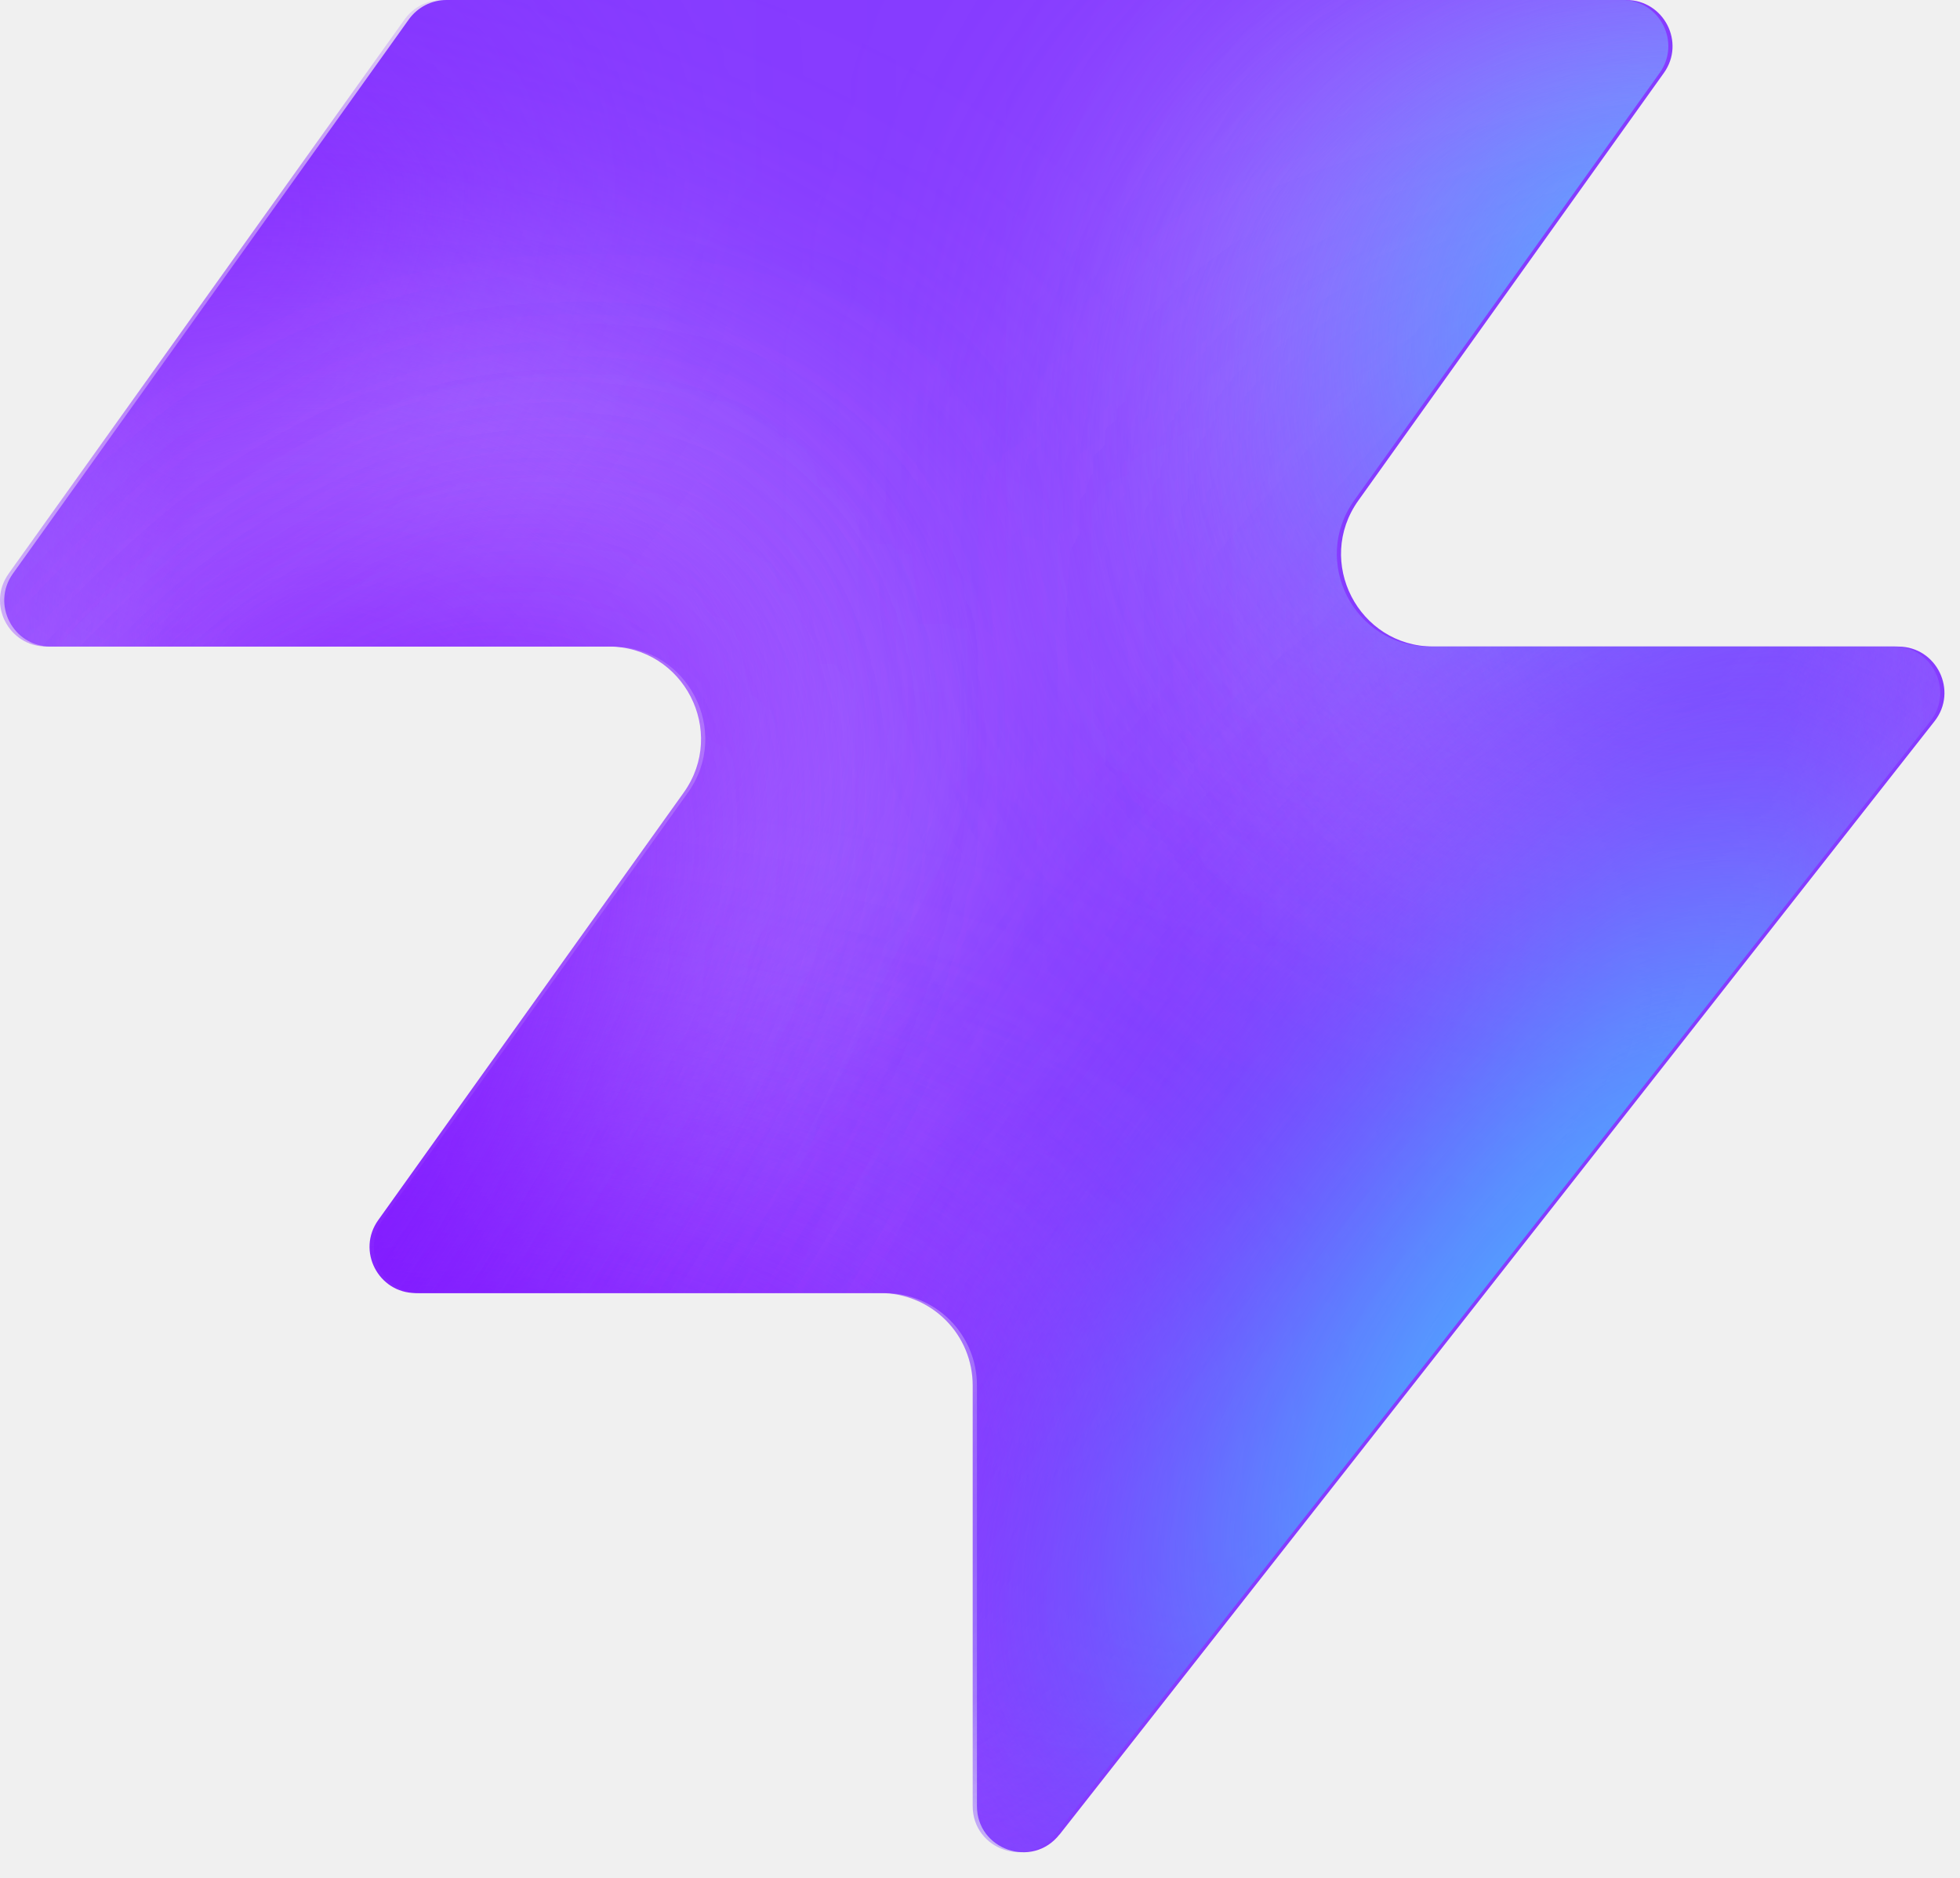
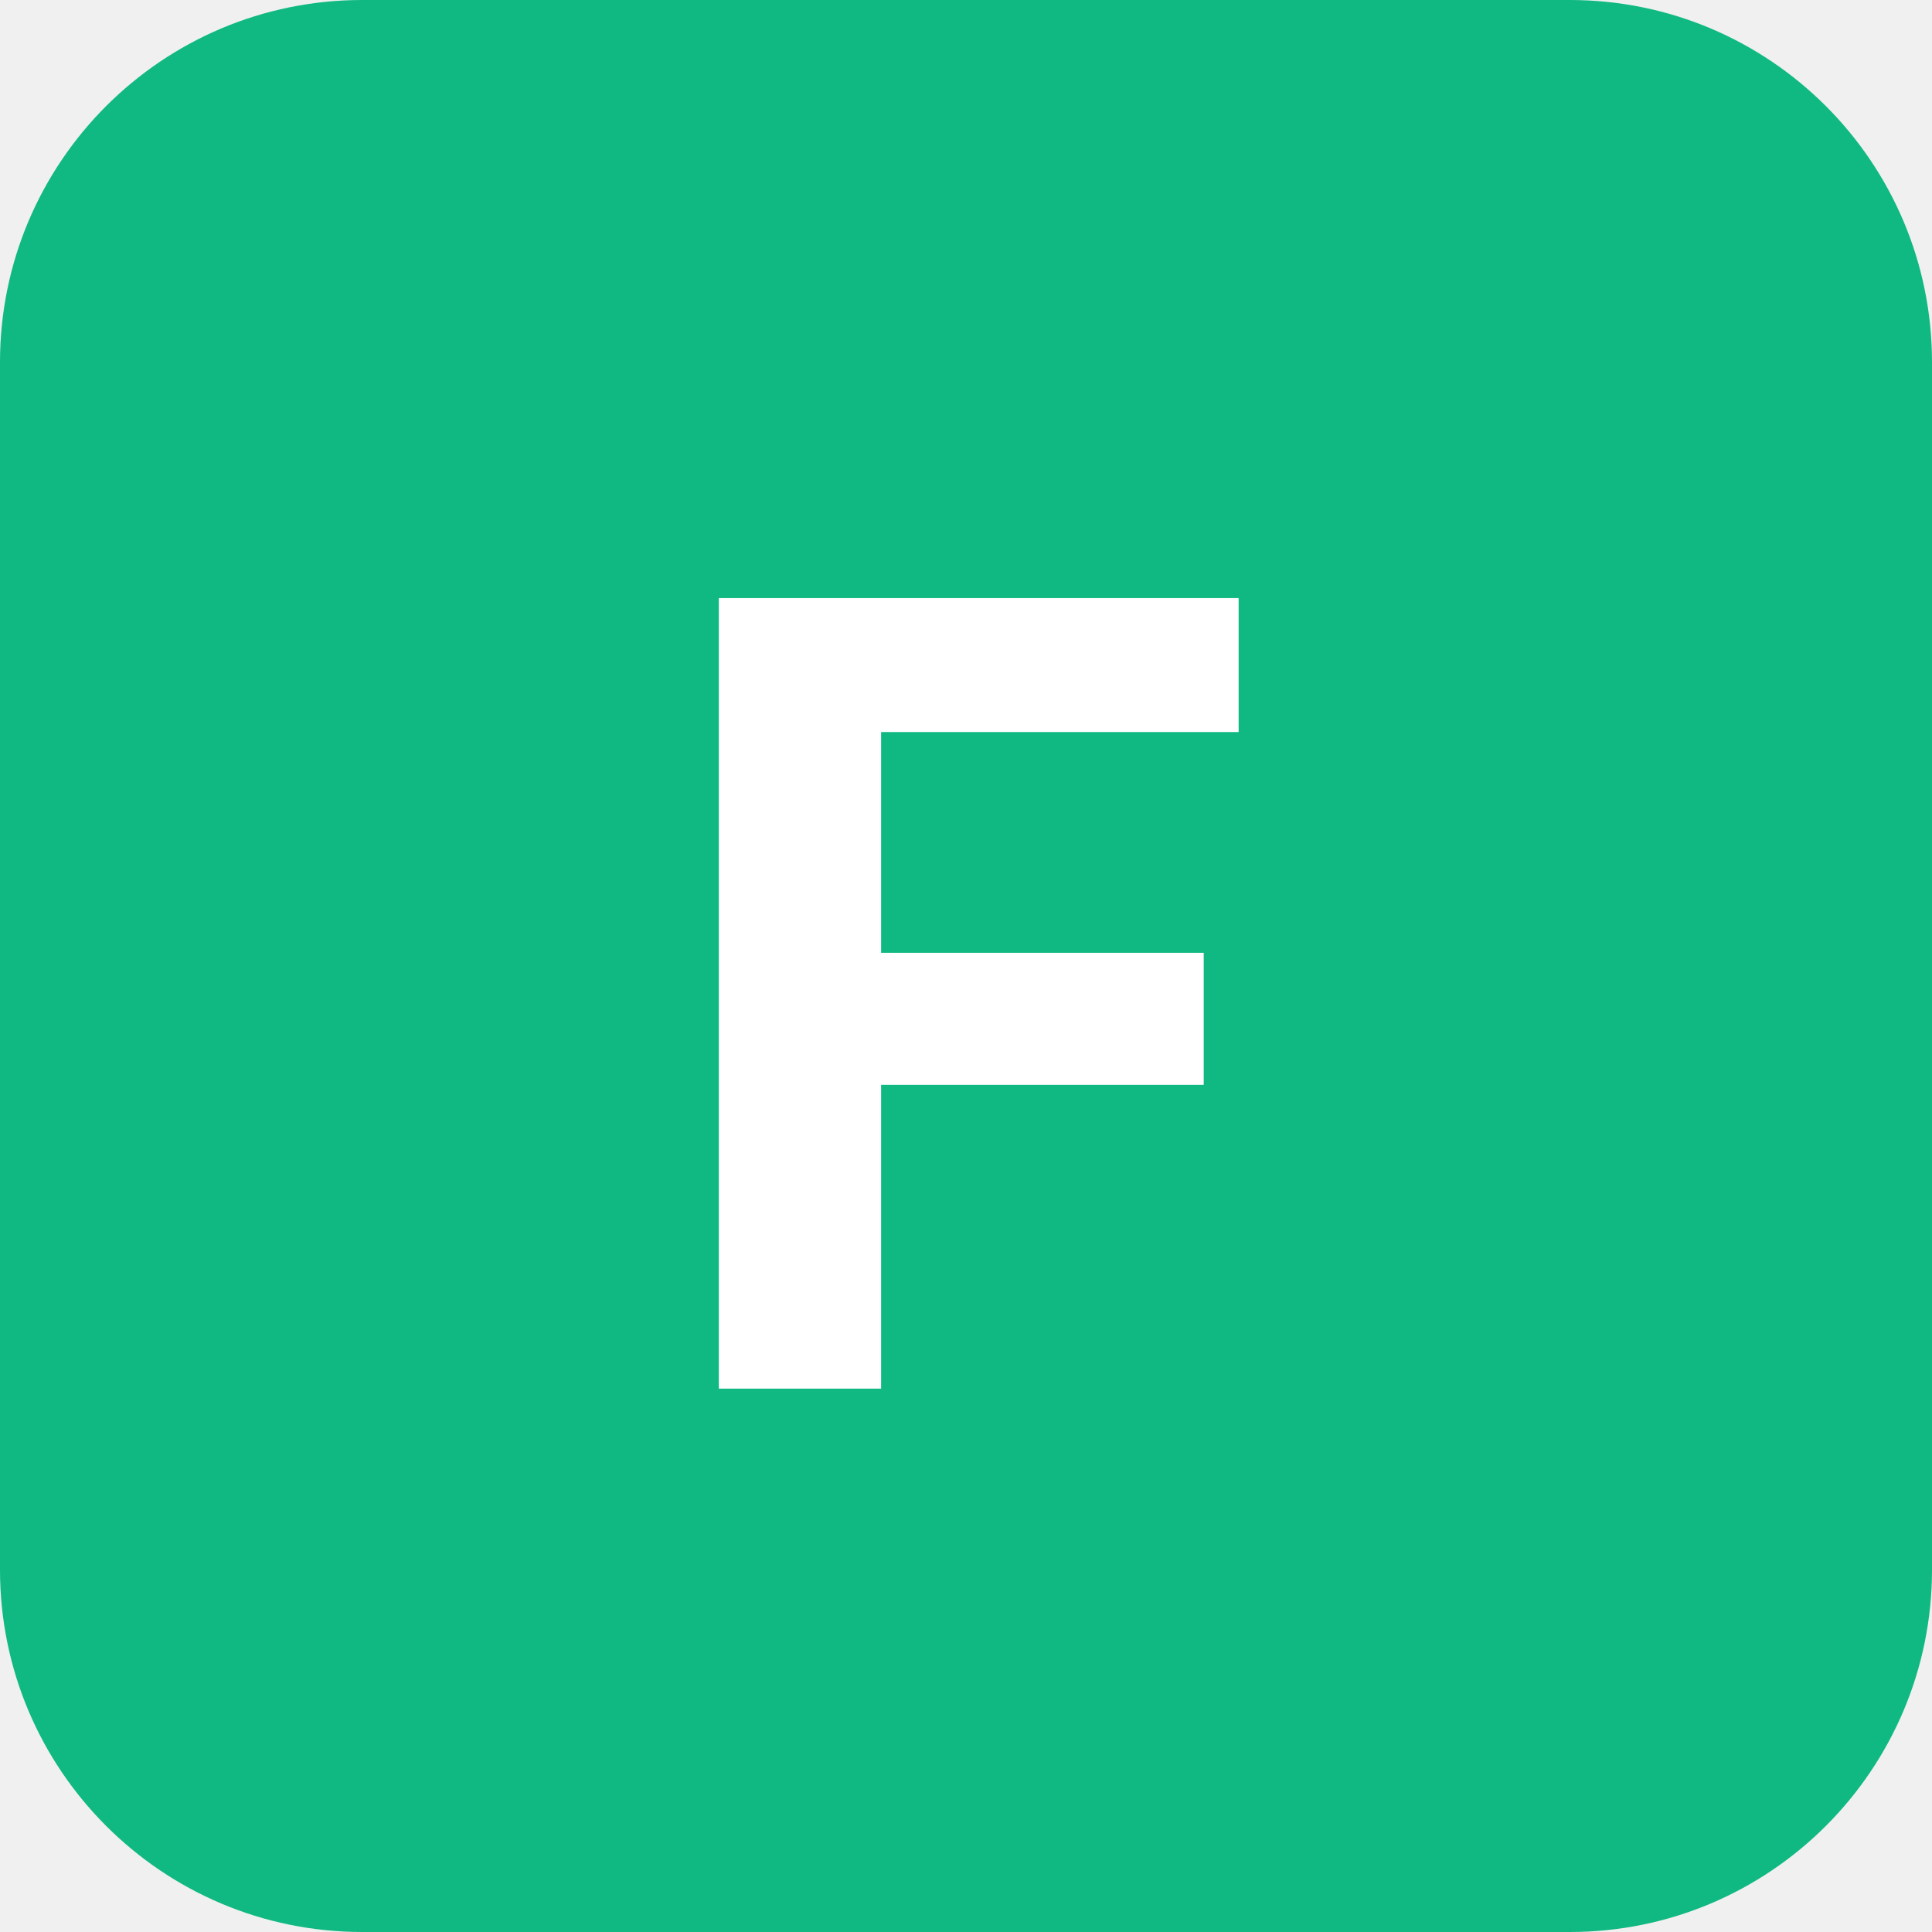
- <svg xmlns="http://www.w3.org/2000/svg" width="48" height="46" fill="none" viewBox="0 0 48 46">
-   <path fill="#863bff" d="M25.946 44.938c-.664.845-2.021.375-2.021-.698V33.937a2.26 2.26 0 0 0-2.262-2.262H10.287c-.92 0-1.456-1.04-.92-1.788l7.48-10.471c1.07-1.497 0-3.578-1.842-3.578H1.237c-.92 0-1.456-1.04-.92-1.788L10.013.474c.214-.297.556-.474.92-.474h28.894c.92 0 1.456 1.04.92 1.788l-7.48 10.471c-1.07 1.498 0 3.579 1.842 3.579h11.377c.943 0 1.473 1.088.89 1.83L25.947 44.94z" style="fill:#863bff;fill:color(display-p3 .525 .23 1);fill-opacity:1" />
-   <mask id="a" width="48" height="46" x="0" y="0" maskUnits="userSpaceOnUse" style="mask-type:alpha">
-     <path fill="#000" d="M25.842 44.938c-.664.844-2.021.375-2.021-.698V33.937a2.26 2.26 0 0 0-2.262-2.262H10.183c-.92 0-1.456-1.04-.92-1.788l7.48-10.471c1.07-1.498 0-3.579-1.842-3.579H1.133c-.92 0-1.456-1.04-.92-1.787L9.91.473c.214-.297.556-.474.92-.474h28.894c.92 0 1.456 1.04.92 1.788l-7.48 10.471c-1.07 1.498 0 3.578 1.842 3.578h11.377c.943 0 1.473 1.088.89 1.832L25.843 44.94z" style="fill:#000;fill-opacity:1" />
-   </mask>
-   <g mask="url(#a)">
-     <g filter="url(#b)">
-       <ellipse cx="5.508" cy="14.704" fill="#ede6ff" rx="5.508" ry="14.704" style="fill:#ede6ff;fill:color(display-p3 .927 .903 1);fill-opacity:1" transform="matrix(.00324 1 1 -.00324 -4.47 31.516)" />
-     </g>
-     <g filter="url(#c)">
-       <ellipse cx="10.399" cy="29.851" fill="#ede6ff" rx="10.399" ry="29.851" style="fill:#ede6ff;fill:color(display-p3 .927 .903 1);fill-opacity:1" transform="matrix(.00324 1 1 -.00324 -39.328 7.883)" />
-     </g>
-     <g filter="url(#d)">
-       <ellipse cx="5.508" cy="30.487" fill="#7e14ff" rx="5.508" ry="30.487" style="fill:#7e14ff;fill:color(display-p3 .492 .077 1);fill-opacity:1" transform="rotate(89.814 -25.913 -14.639)scale(1 -1)" />
-     </g>
-     <g filter="url(#e)">
-       <ellipse cx="5.508" cy="30.599" fill="#7e14ff" rx="5.508" ry="30.599" style="fill:#7e14ff;fill:color(display-p3 .492 .077 1);fill-opacity:1" transform="rotate(89.814 -32.644 -3.334)scale(1 -1)" />
-     </g>
-     <g filter="url(#f)">
-       <ellipse cx="5.508" cy="30.599" fill="#7e14ff" rx="5.508" ry="30.599" style="fill:#7e14ff;fill:color(display-p3 .492 .077 1);fill-opacity:1" transform="matrix(.00324 1 1 -.00324 -34.34 30.47)" />
-     </g>
-     <g filter="url(#g)">
-       <ellipse cx="14.072" cy="22.078" fill="#ede6ff" rx="14.072" ry="22.078" style="fill:#ede6ff;fill:color(display-p3 .927 .903 1);fill-opacity:1" transform="rotate(93.35 24.506 48.493)scale(-1 1)" />
-     </g>
-     <g filter="url(#h)">
-       <ellipse cx="3.47" cy="21.501" fill="#7e14ff" rx="3.47" ry="21.501" style="fill:#7e14ff;fill:color(display-p3 .492 .077 1);fill-opacity:1" transform="rotate(89.009 28.708 47.59)scale(-1 1)" />
-     </g>
-     <g filter="url(#i)">
-       <ellipse cx="3.47" cy="21.501" fill="#7e14ff" rx="3.47" ry="21.501" style="fill:#7e14ff;fill:color(display-p3 .492 .077 1);fill-opacity:1" transform="rotate(89.009 28.708 47.59)scale(-1 1)" />
-     </g>
-     <g filter="url(#j)">
-       <ellipse cx=".387" cy="8.972" fill="#7e14ff" rx="4.407" ry="29.108" style="fill:#7e14ff;fill:color(display-p3 .492 .077 1);fill-opacity:1" transform="rotate(39.51 .387 8.972)" />
-     </g>
-     <g filter="url(#k)">
-       <ellipse cx="47.523" cy="-6.092" fill="#7e14ff" rx="4.407" ry="29.108" style="fill:#7e14ff;fill:color(display-p3 .492 .077 1);fill-opacity:1" transform="rotate(37.892 47.523 -6.092)" />
-     </g>
-     <g filter="url(#l)">
-       <ellipse cx="41.412" cy="6.333" fill="#47bfff" rx="5.971" ry="9.665" style="fill:#47bfff;fill:color(display-p3 .28 .748 1);fill-opacity:1" transform="rotate(37.892 41.412 6.333)" />
-     </g>
-     <g filter="url(#m)">
-       <ellipse cx="-1.879" cy="38.332" fill="#7e14ff" rx="4.407" ry="29.108" style="fill:#7e14ff;fill:color(display-p3 .492 .077 1);fill-opacity:1" transform="rotate(37.892 -1.88 38.332)" />
-     </g>
-     <g filter="url(#n)">
-       <ellipse cx="-1.879" cy="38.332" fill="#7e14ff" rx="4.407" ry="29.108" style="fill:#7e14ff;fill:color(display-p3 .492 .077 1);fill-opacity:1" transform="rotate(37.892 -1.88 38.332)" />
-     </g>
-     <g filter="url(#o)">
-       <ellipse cx="35.651" cy="29.907" fill="#7e14ff" rx="4.407" ry="29.108" style="fill:#7e14ff;fill:color(display-p3 .492 .077 1);fill-opacity:1" transform="rotate(37.892 35.651 29.907)" />
-     </g>
-     <g filter="url(#p)">
-       <ellipse cx="38.418" cy="32.4" fill="#47bfff" rx="5.971" ry="15.297" style="fill:#47bfff;fill:color(display-p3 .28 .748 1);fill-opacity:1" transform="rotate(37.892 38.418 32.4)" />
-     </g>
-   </g>
-   <defs>
-     <filter id="b" width="60.045" height="41.654" x="-19.77" y="16.149" color-interpolation-filters="sRGB" filterUnits="userSpaceOnUse">
-       <feFlood flood-opacity="0" result="BackgroundImageFix" />
-       <feBlend in="SourceGraphic" in2="BackgroundImageFix" result="shape" />
-       <feGaussianBlur result="effect1_foregroundBlur_2002_17158" stdDeviation="7.659" />
-     </filter>
-     <filter id="c" width="90.34" height="51.437" x="-54.613" y="-7.533" color-interpolation-filters="sRGB" filterUnits="userSpaceOnUse">
-       <feFlood flood-opacity="0" result="BackgroundImageFix" />
-       <feBlend in="SourceGraphic" in2="BackgroundImageFix" result="shape" />
-       <feGaussianBlur result="effect1_foregroundBlur_2002_17158" stdDeviation="7.659" />
-     </filter>
-     <filter id="d" width="79.355" height="29.4" x="-49.64" y="2.03" color-interpolation-filters="sRGB" filterUnits="userSpaceOnUse">
-       <feFlood flood-opacity="0" result="BackgroundImageFix" />
-       <feBlend in="SourceGraphic" in2="BackgroundImageFix" result="shape" />
-       <feGaussianBlur result="effect1_foregroundBlur_2002_17158" stdDeviation="4.596" />
-     </filter>
-     <filter id="e" width="79.579" height="29.4" x="-45.045" y="20.029" color-interpolation-filters="sRGB" filterUnits="userSpaceOnUse">
-       <feFlood flood-opacity="0" result="BackgroundImageFix" />
-       <feBlend in="SourceGraphic" in2="BackgroundImageFix" result="shape" />
-       <feGaussianBlur result="effect1_foregroundBlur_2002_17158" stdDeviation="4.596" />
-     </filter>
-     <filter id="f" width="79.579" height="29.4" x="-43.513" y="21.178" color-interpolation-filters="sRGB" filterUnits="userSpaceOnUse">
-       <feFlood flood-opacity="0" result="BackgroundImageFix" />
-       <feBlend in="SourceGraphic" in2="BackgroundImageFix" result="shape" />
-       <feGaussianBlur result="effect1_foregroundBlur_2002_17158" stdDeviation="4.596" />
-     </filter>
-     <filter id="g" width="74.749" height="58.852" x="15.756" y="-17.901" color-interpolation-filters="sRGB" filterUnits="userSpaceOnUse">
-       <feFlood flood-opacity="0" result="BackgroundImageFix" />
-       <feBlend in="SourceGraphic" in2="BackgroundImageFix" result="shape" />
-       <feGaussianBlur result="effect1_foregroundBlur_2002_17158" stdDeviation="7.659" />
-     </filter>
-     <filter id="h" width="61.377" height="25.362" x="23.548" y="2.284" color-interpolation-filters="sRGB" filterUnits="userSpaceOnUse">
-       <feFlood flood-opacity="0" result="BackgroundImageFix" />
-       <feBlend in="SourceGraphic" in2="BackgroundImageFix" result="shape" />
-       <feGaussianBlur result="effect1_foregroundBlur_2002_17158" stdDeviation="4.596" />
-     </filter>
-     <filter id="i" width="61.377" height="25.362" x="23.548" y="2.284" color-interpolation-filters="sRGB" filterUnits="userSpaceOnUse">
-       <feFlood flood-opacity="0" result="BackgroundImageFix" />
-       <feBlend in="SourceGraphic" in2="BackgroundImageFix" result="shape" />
-       <feGaussianBlur result="effect1_foregroundBlur_2002_17158" stdDeviation="4.596" />
-     </filter>
-     <filter id="j" width="56.045" height="63.649" x="-27.636" y="-22.853" color-interpolation-filters="sRGB" filterUnits="userSpaceOnUse">
-       <feFlood flood-opacity="0" result="BackgroundImageFix" />
-       <feBlend in="SourceGraphic" in2="BackgroundImageFix" result="shape" />
-       <feGaussianBlur result="effect1_foregroundBlur_2002_17158" stdDeviation="4.596" />
-     </filter>
-     <filter id="k" width="54.814" height="64.646" x="20.116" y="-38.415" color-interpolation-filters="sRGB" filterUnits="userSpaceOnUse">
-       <feFlood flood-opacity="0" result="BackgroundImageFix" />
-       <feBlend in="SourceGraphic" in2="BackgroundImageFix" result="shape" />
-       <feGaussianBlur result="effect1_foregroundBlur_2002_17158" stdDeviation="4.596" />
-     </filter>
-     <filter id="l" width="33.541" height="35.313" x="24.641" y="-11.323" color-interpolation-filters="sRGB" filterUnits="userSpaceOnUse">
-       <feFlood flood-opacity="0" result="BackgroundImageFix" />
-       <feBlend in="SourceGraphic" in2="BackgroundImageFix" result="shape" />
-       <feGaussianBlur result="effect1_foregroundBlur_2002_17158" stdDeviation="4.596" />
-     </filter>
-     <filter id="m" width="54.814" height="64.646" x="-29.286" y="6.009" color-interpolation-filters="sRGB" filterUnits="userSpaceOnUse">
-       <feFlood flood-opacity="0" result="BackgroundImageFix" />
-       <feBlend in="SourceGraphic" in2="BackgroundImageFix" result="shape" />
-       <feGaussianBlur result="effect1_foregroundBlur_2002_17158" stdDeviation="4.596" />
-     </filter>
-     <filter id="n" width="54.814" height="64.646" x="-29.286" y="6.009" color-interpolation-filters="sRGB" filterUnits="userSpaceOnUse">
-       <feFlood flood-opacity="0" result="BackgroundImageFix" />
-       <feBlend in="SourceGraphic" in2="BackgroundImageFix" result="shape" />
-       <feGaussianBlur result="effect1_foregroundBlur_2002_17158" stdDeviation="4.596" />
-     </filter>
-     <filter id="o" width="54.814" height="64.646" x="8.244" y="-2.416" color-interpolation-filters="sRGB" filterUnits="userSpaceOnUse">
-       <feFlood flood-opacity="0" result="BackgroundImageFix" />
-       <feBlend in="SourceGraphic" in2="BackgroundImageFix" result="shape" />
-       <feGaussianBlur result="effect1_foregroundBlur_2002_17158" stdDeviation="4.596" />
-     </filter>
-     <filter id="p" width="39.409" height="43.623" x="18.713" y="10.588" color-interpolation-filters="sRGB" filterUnits="userSpaceOnUse">
-       <feFlood flood-opacity="0" result="BackgroundImageFix" />
-       <feBlend in="SourceGraphic" in2="BackgroundImageFix" result="shape" />
-       <feGaussianBlur result="effect1_foregroundBlur_2002_17158" stdDeviation="4.596" />
-     </filter>
-   </defs>
+ <svg xmlns="http://www.w3.org/2000/svg" viewBox="0 0 32 32" fill="none">
+   <rect width="32" height="32" rx="6" fill="#10b981" />
+   <text x="16" y="23" font-family="system-ui, -apple-system, sans-serif" font-size="18" font-weight="700" text-anchor="middle" fill="white">F</text>
</svg>
